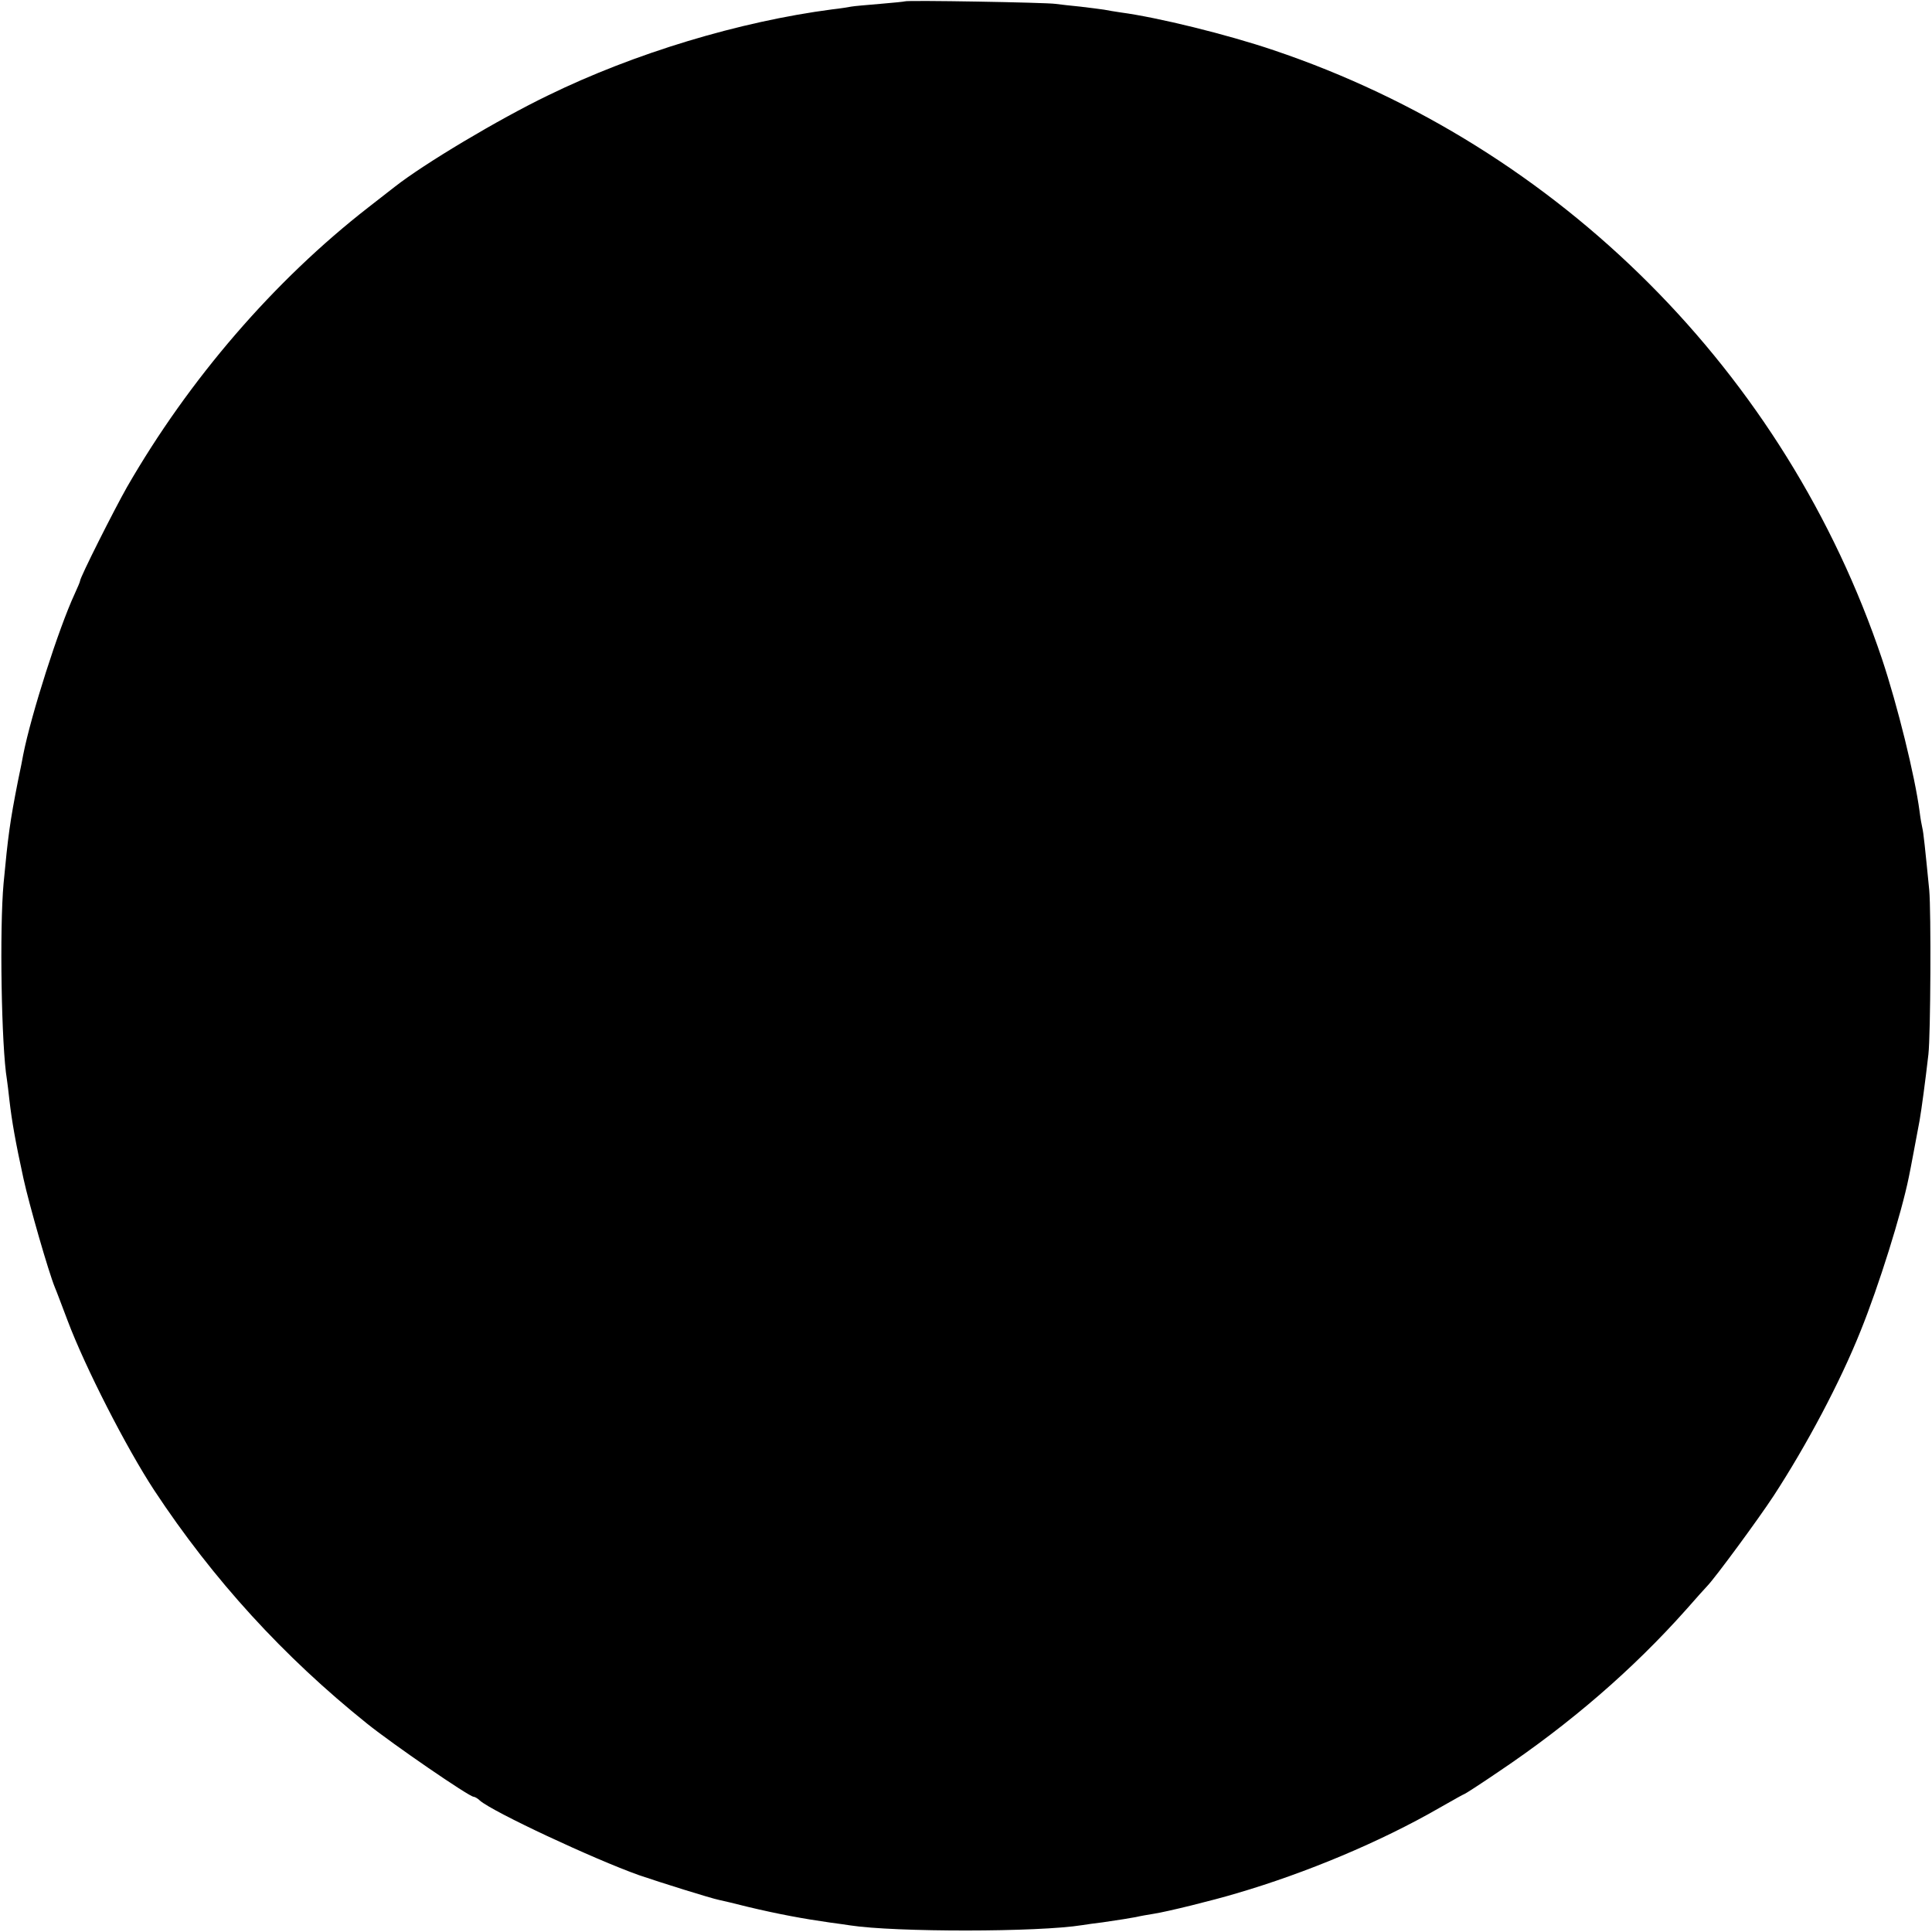
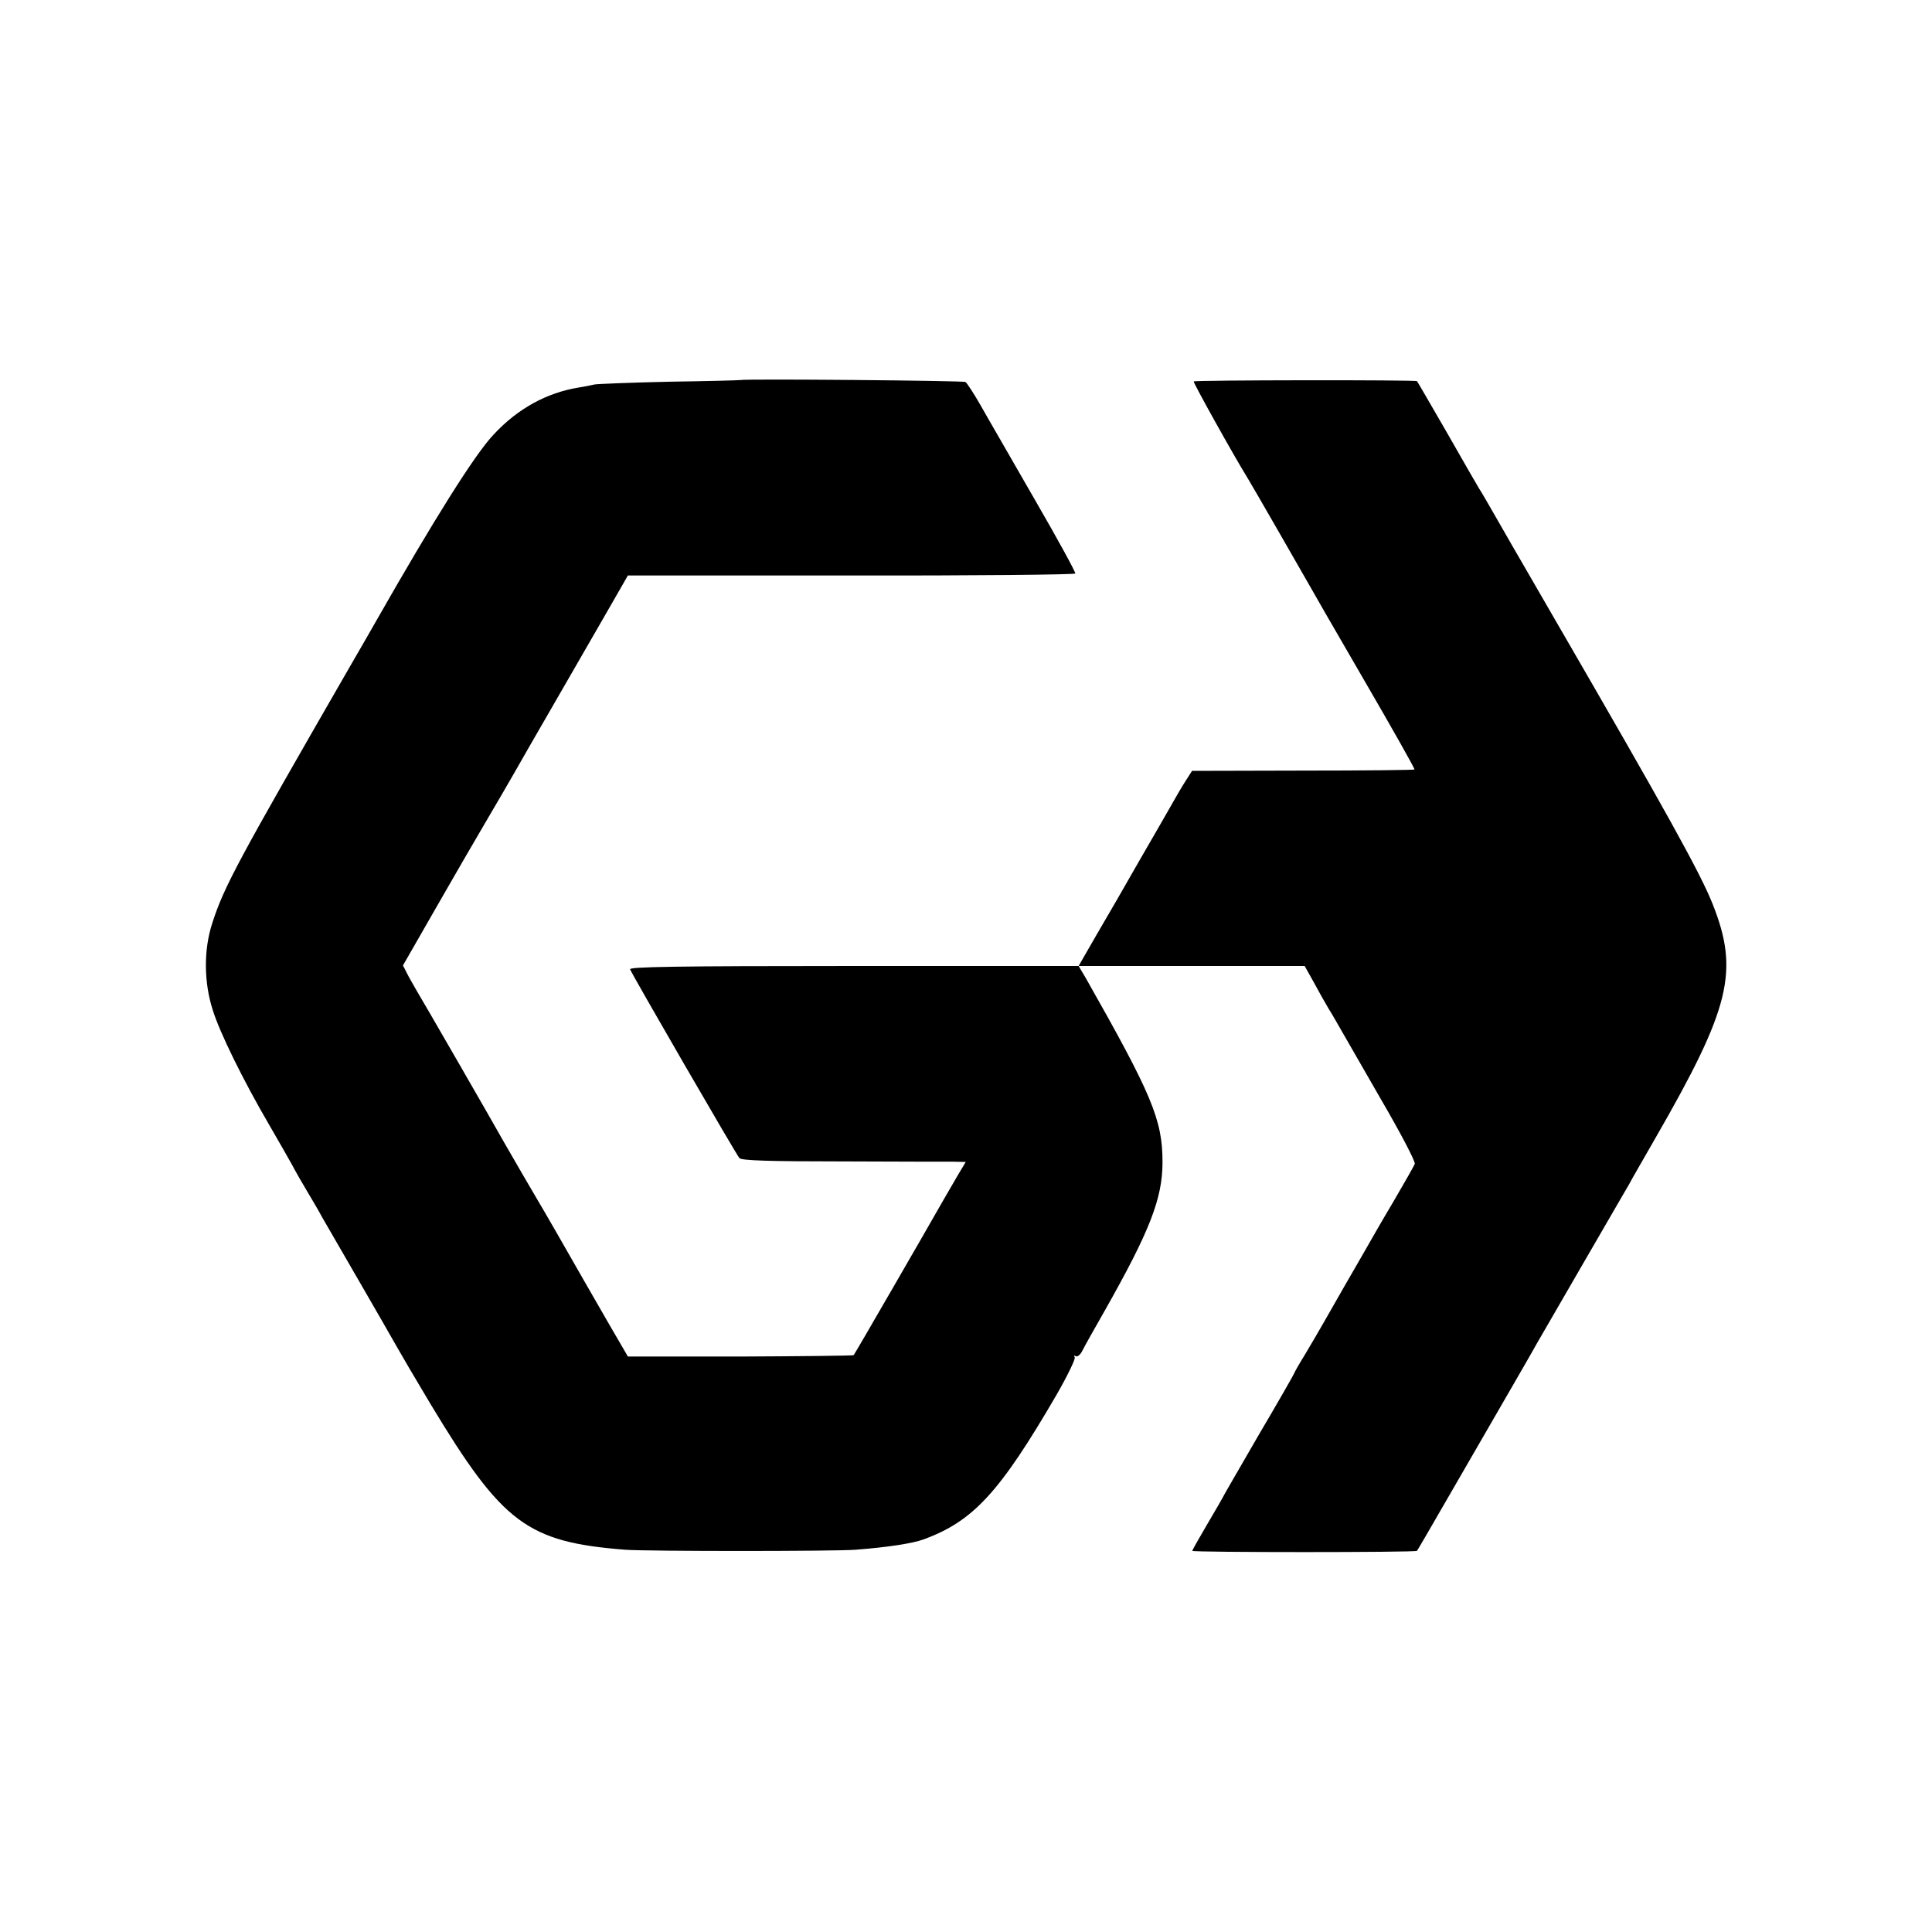
<svg xmlns="http://www.w3.org/2000/svg" version="1.0" width="700pt" height="700pt" viewBox="0 0 700 700" preserveAspectRatio="xMidYMid meet">
  <g transform="translate(0,700) scale(0.1,-0.1)" fill="#000000" stroke="none">
-     <path d="M3278 6995 c-1 -1 -42 -5 -89 -9 -47 -4 -95 -8 -105 -10 -10 -2 -41 -7 -69 -10 -335 -44 -715 -158 -1030 -312 -180 -87 -448 -247 -555 -331 -8 -6 -51 -40 -95 -74 -342 -266 -650 -623 -875 -1014 -47 -83 -170 -327 -170 -340 0 -3 -9 -24 -20 -48 -57 -123 -157 -435 -186 -582 -2 -11 -10 -54 -19 -95 -29 -147 -36 -200 -52 -370 -15 -165 -8 -592 12 -711 2 -13 6 -46 9 -74 9 -78 22 -152 51 -285 21 -96 91 -339 114 -395 5 -11 25 -65 46 -120 64 -170 213 -461 314 -615 213 -323 469 -603 771 -845 92 -74 370 -265 386 -265 4 0 15 -6 23 -14 47 -41 413 -212 576 -270 79 -27 261 -84 291 -90 10 -2 57 -13 104 -25 109 -26 200 -43 299 -57 25 -3 57 -8 71 -10 163 -25 682 -25 842 1 13 2 46 7 73 10 74 11 87 13 120 19 17 4 46 9 65 12 51 8 213 48 300 74 253 74 522 187 734 309 49 28 90 51 92 51 2 0 58 36 124 81 259 174 486 370 680 588 36 41 70 79 76 85 29 30 185 242 240 326 120 184 241 412 315 597 66 163 148 425 175 558 4 17 31 163 39 205 7 40 21 144 32 240 8 71 10 517 3 595 -15 152 -21 210 -25 225 -2 8 -7 35 -10 60 -17 129 -80 384 -136 552 -348 1036 -1168 1857 -2204 2206 -168 57 -420 119 -555 137 -19 3 -46 7 -60 10 -13 2 -52 7 -86 11 -33 3 -74 8 -90 10 -33 5 -540 14 -546 9z" />
+     <path d="M2682 5623 c-4 -1 -119 -4 -257 -6 -137 -3 -260 -8 -271 -10 -12 -3 -37 -8 -57 -11 -116 -19 -221 -76 -309 -171 -68 -72 -215 -306 -428 -680 -9 -16 -52 -91 -95 -165 -402 -698 -453 -791 -496 -925 -31 -95 -31 -213 2 -315 25 -81 110 -254 204 -415 32 -55 69 -120 83 -145 13 -25 39 -70 57 -100 18 -30 42 -71 52 -90 11 -19 71 -123 133 -230 62 -107 124 -215 138 -240 14 -25 69 -119 123 -209 260 -431 349 -498 704 -526 83 -6 755 -6 835 0 117 9 206 23 245 37 181 66 277 170 484 526 39 68 68 128 65 134 -4 6 -2 8 4 4 6 -3 17 6 24 21 8 16 44 80 80 143 163 288 210 407 210 539 0 154 -38 244 -279 669 l-25 42 410 0 409 0 32 -57 c17 -32 42 -76 55 -98 14 -22 33 -56 44 -75 11 -19 77 -134 146 -254 70 -120 125 -225 122 -233 -3 -8 -38 -69 -77 -136 -40 -67 -83 -142 -97 -167 -14 -25 -48 -83 -75 -130 -27 -47 -63 -110 -80 -140 -17 -30 -48 -83 -69 -118 -21 -34 -38 -64 -38 -66 0 -2 -58 -104 -130 -226 -71 -123 -130 -224 -130 -226 0 -1 -25 -44 -55 -95 -30 -51 -55 -95 -55 -98 0 -6 809 -6 814 0 2 2 53 90 113 194 209 362 301 520 320 555 35 60 285 493 304 525 10 17 24 41 32 55 7 14 50 88 94 165 273 474 305 606 208 850 -44 111 -167 333 -568 1025 -114 198 -129 222 -205 355 -35 61 -67 117 -73 125 -5 8 -57 98 -115 200 -59 102 -108 187 -110 189 -4 5 -804 4 -809 -1 -3 -3 145 -269 194 -348 14 -22 201 -348 218 -378 8 -15 99 -173 203 -352 104 -179 187 -326 185 -328 -2 -2 -184 -4 -405 -4 l-401 -1 -23 -36 c-13 -20 -34 -56 -48 -81 -14 -25 -67 -117 -118 -205 -50 -88 -121 -211 -157 -272 l-65 -113 -815 0 c-648 0 -814 -3 -810 -12 8 -21 385 -672 396 -684 7 -9 112 -12 368 -12 197 -1 379 -1 405 -1 l47 -1 -31 -52 c-17 -29 -40 -69 -51 -88 -51 -90 -320 -556 -324 -560 -2 -2 -187 -4 -411 -5 l-407 0 -64 110 c-35 61 -78 135 -95 165 -52 92 -157 274 -167 290 -12 20 -97 166 -122 210 -43 77 -302 526 -317 550 -5 8 -18 32 -30 53 l-20 39 121 211 c67 117 143 248 169 292 26 44 101 172 165 285 65 113 143 248 173 300 30 52 85 147 121 210 l66 115 808 0 c445 -1 810 3 813 7 2 4 -64 125 -148 270 -83 145 -172 298 -196 341 -24 42 -49 80 -54 83 -8 5 -795 12 -816 7z" />
  </g>
</svg>
